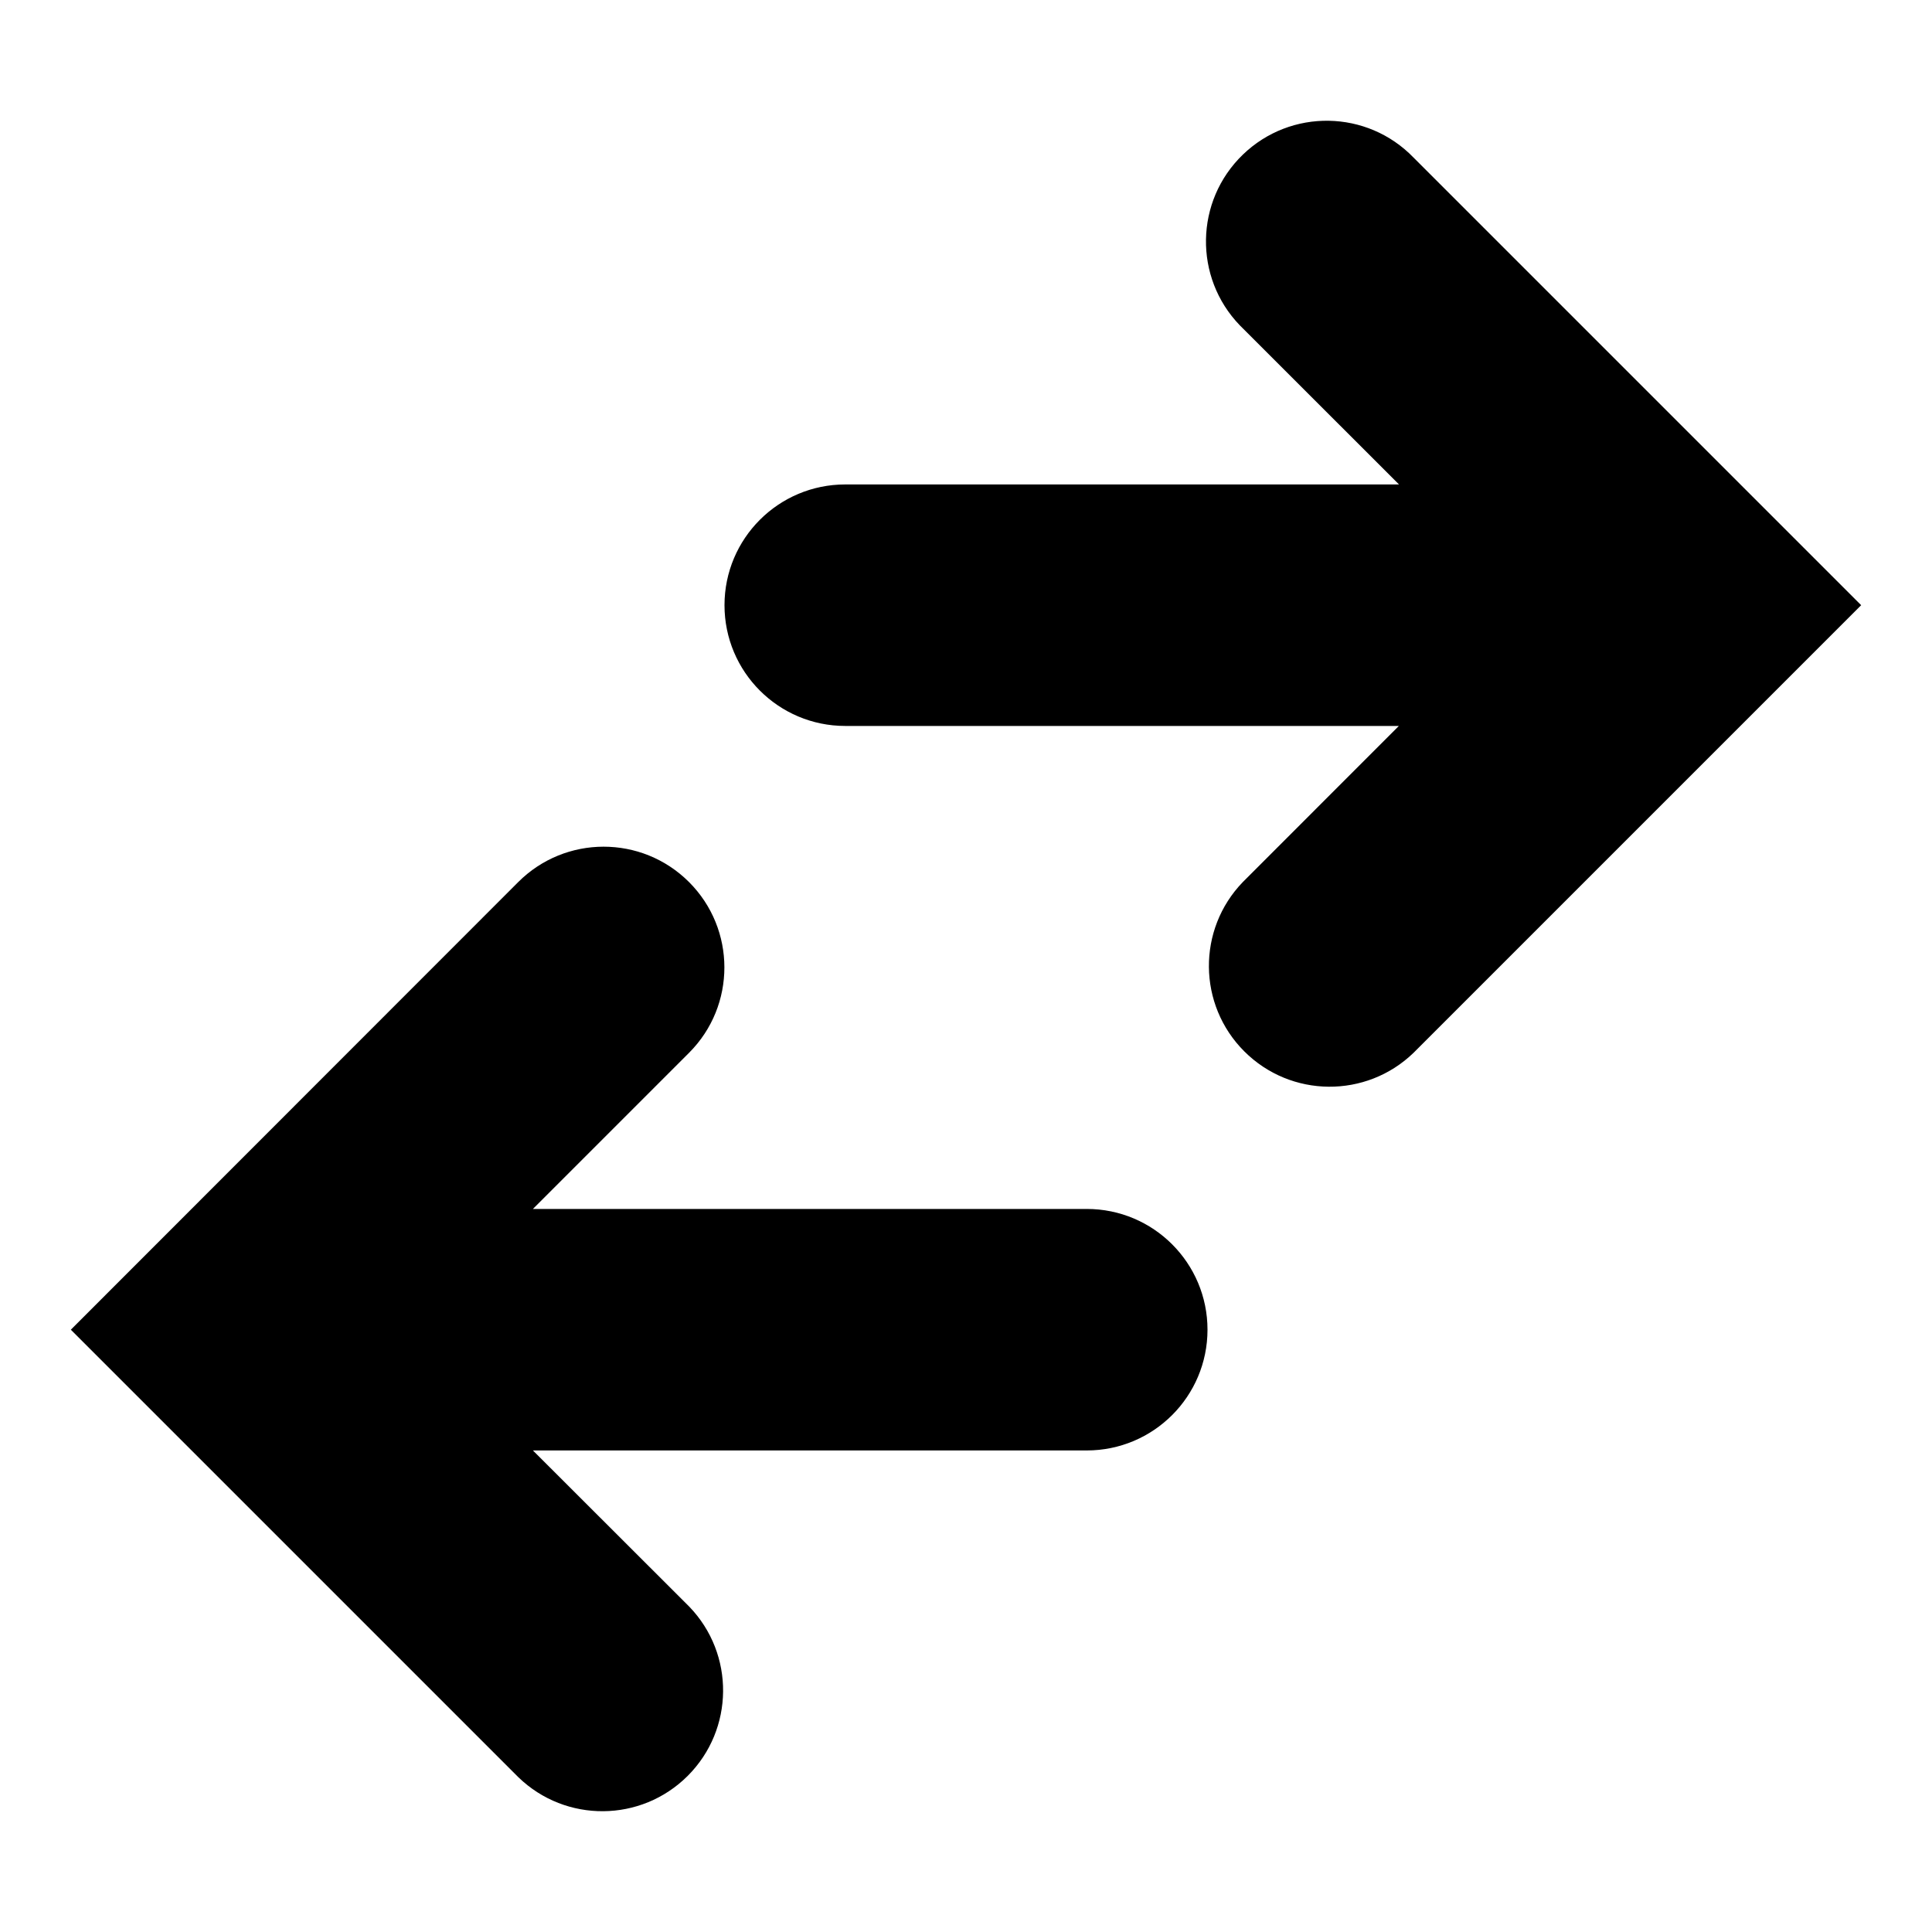
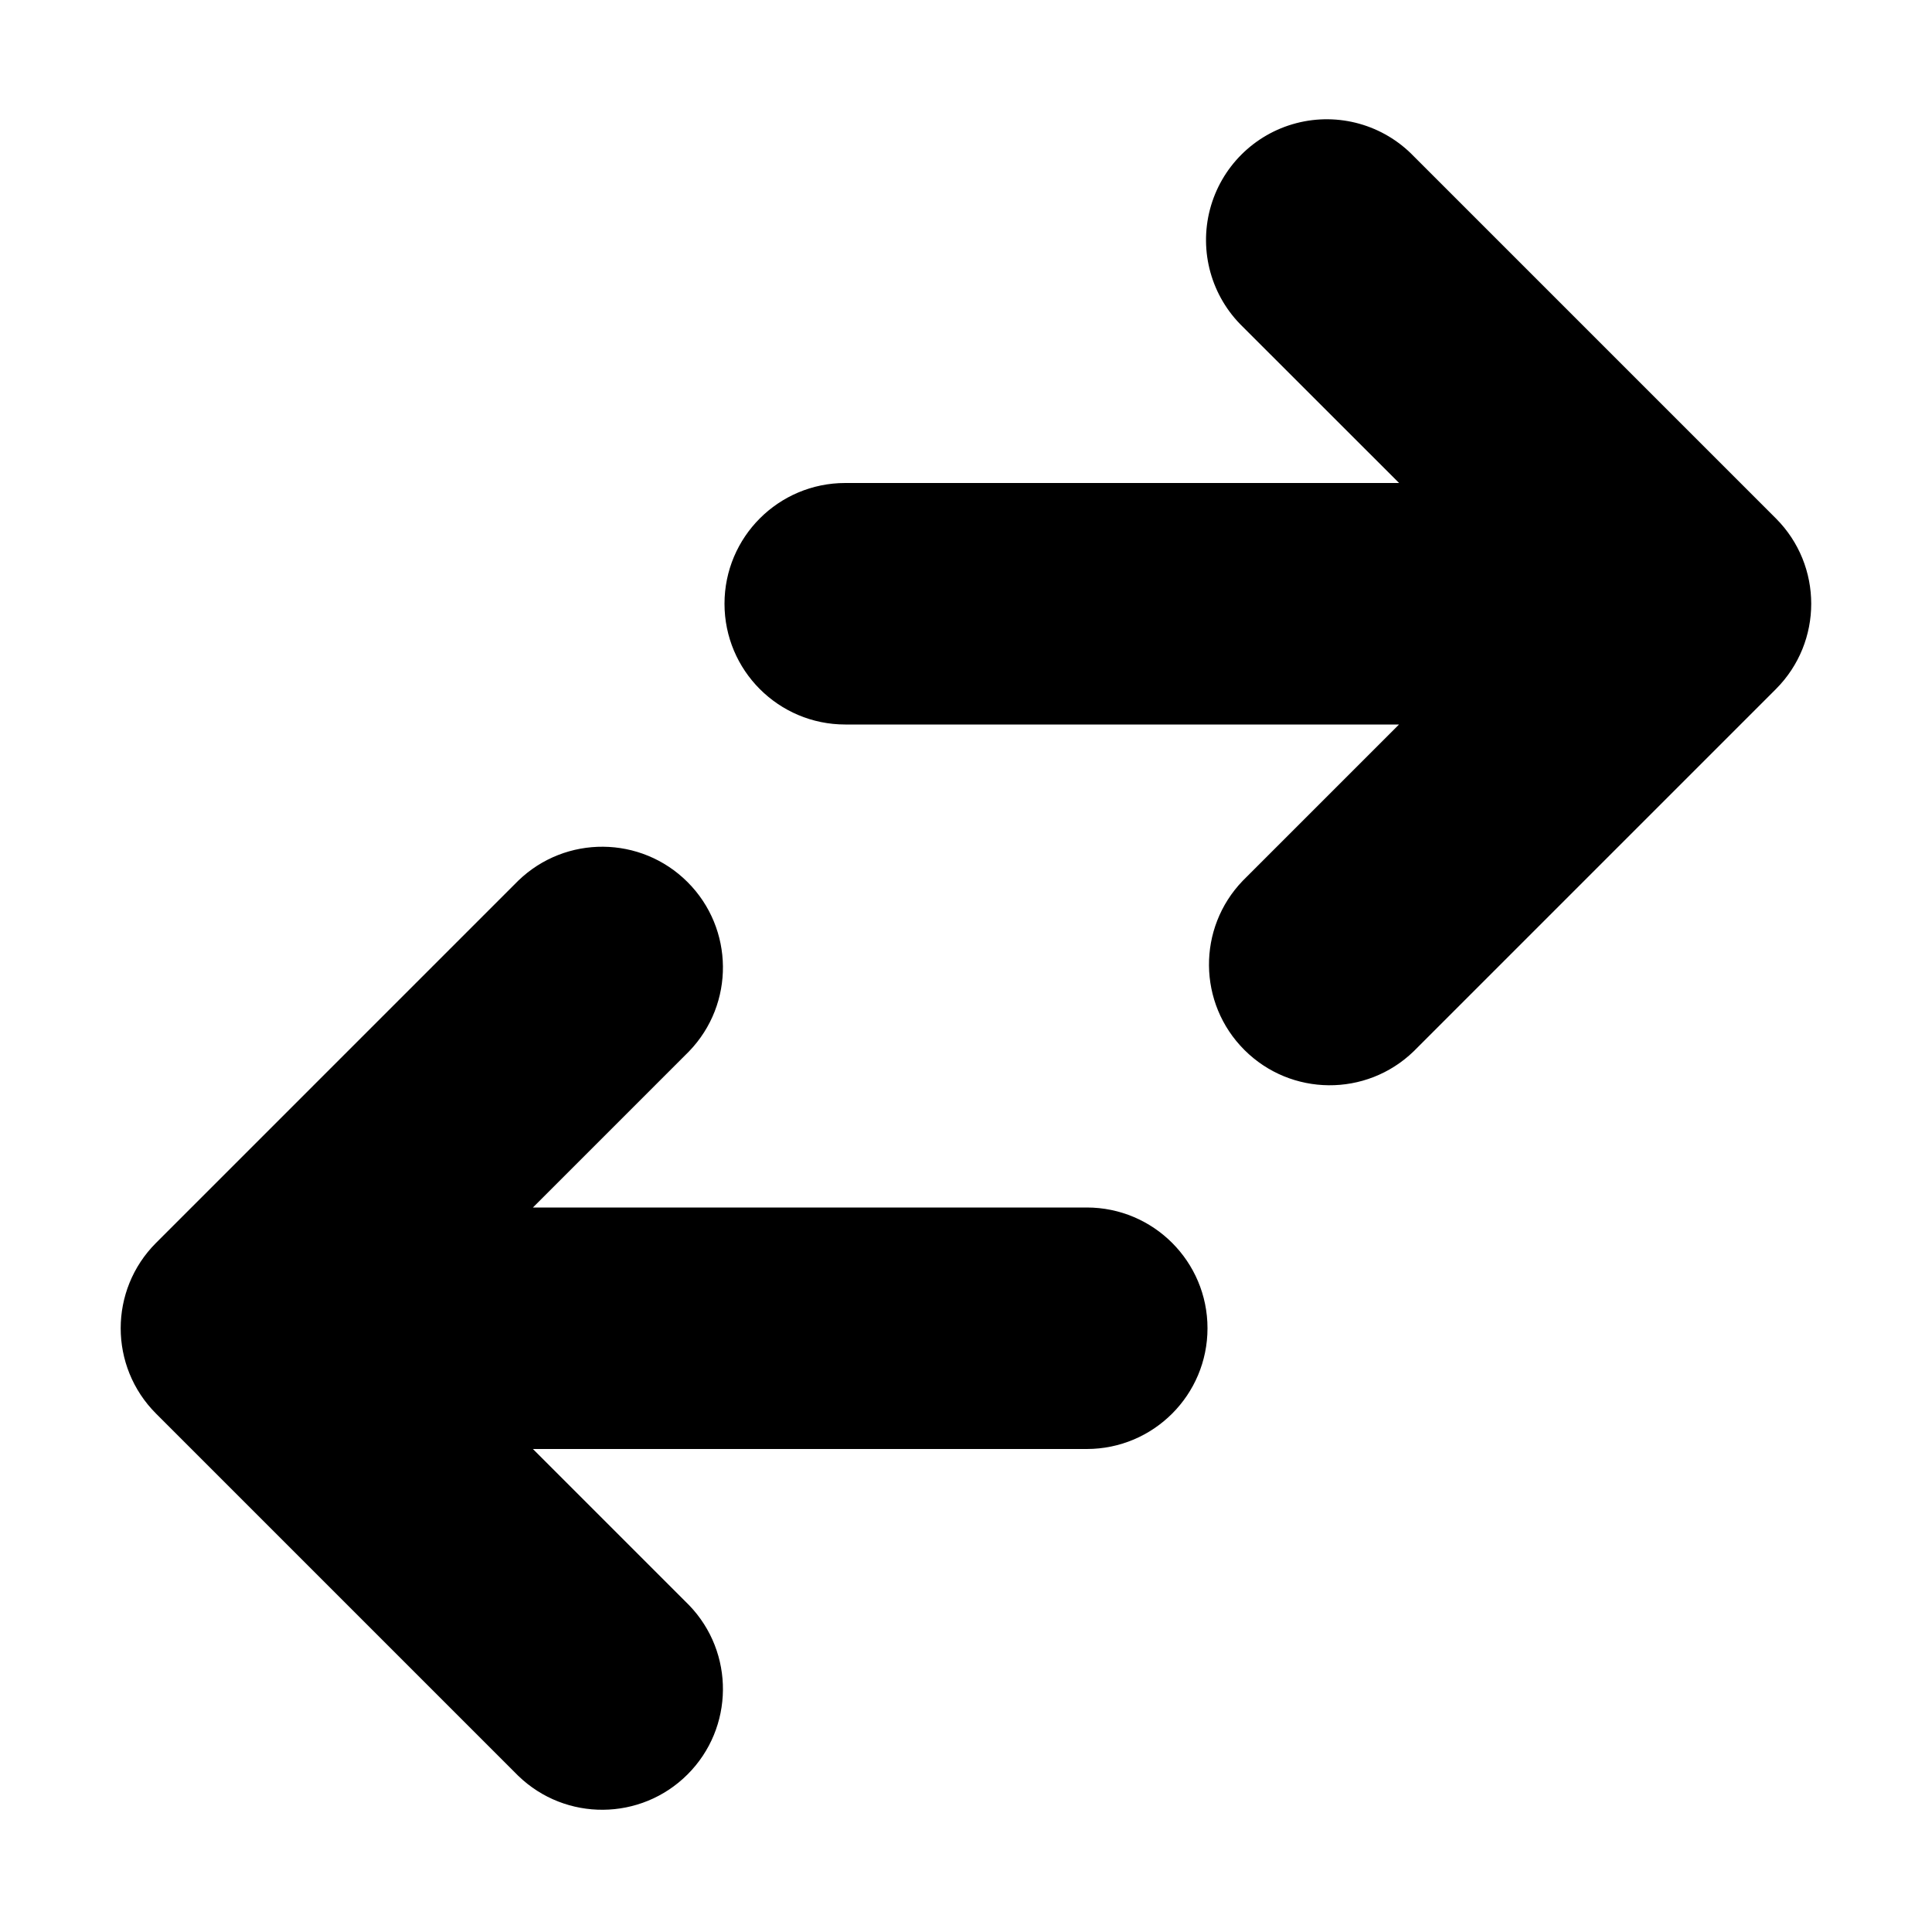
<svg xmlns="http://www.w3.org/2000/svg" viewBox="0 0 24 24">
-   <path d="M9 7.518a1.5 1.5 0 0 0 1.5 1.5h6.877l-1.939 1.94a1.5 1.5 0 0 0 2.122 2.12l5.56-5.56-5.56-5.56a1.5 1.5 0 0 0-2.158 2.084l.036.036 1.941 1.94H10.5a1.5 1.5 0 0 0-1.5 1.5zm6 9a1.5 1.5 0 0 0-1.5-1.5H6.62l1.94-1.94a1.5 1.5 0 0 0-2.123-2.12L.88 16.518l5.56 5.56a1.5 1.5 0 0 0 2.122-2.12l-1.942-1.94h6.88a1.5 1.5 0 0 0 1.5-1.5z" />
+   <path d="M9 7.5A1.5 1.5 0 0 0 10.5 9h6.879l-1.94 1.94a1.5 1.5 0 0 0 2.122 2.12l4.5-4.5a1.5 1.5 0 0 0 0-2.12l-4.5-4.5a1.5 1.5 0 1 0-2.122 2.12L17.38 6H10.5A1.5 1.5 0 0 0 9 7.5zm6 9a1.5 1.5 0 0 0-1.5-1.5H6.62l1.94-1.94a1.5 1.5 0 0 0-2.122-2.12l-4.5 4.5a1.5 1.5 0 0 0 0 2.12l4.5 4.5a1.5 1.5 0 0 0 2.122-2.12L6.62 18h6.88a1.5 1.5 0 0 0 1.5-1.5z" clip-rule="evenodd" />
</svg>
